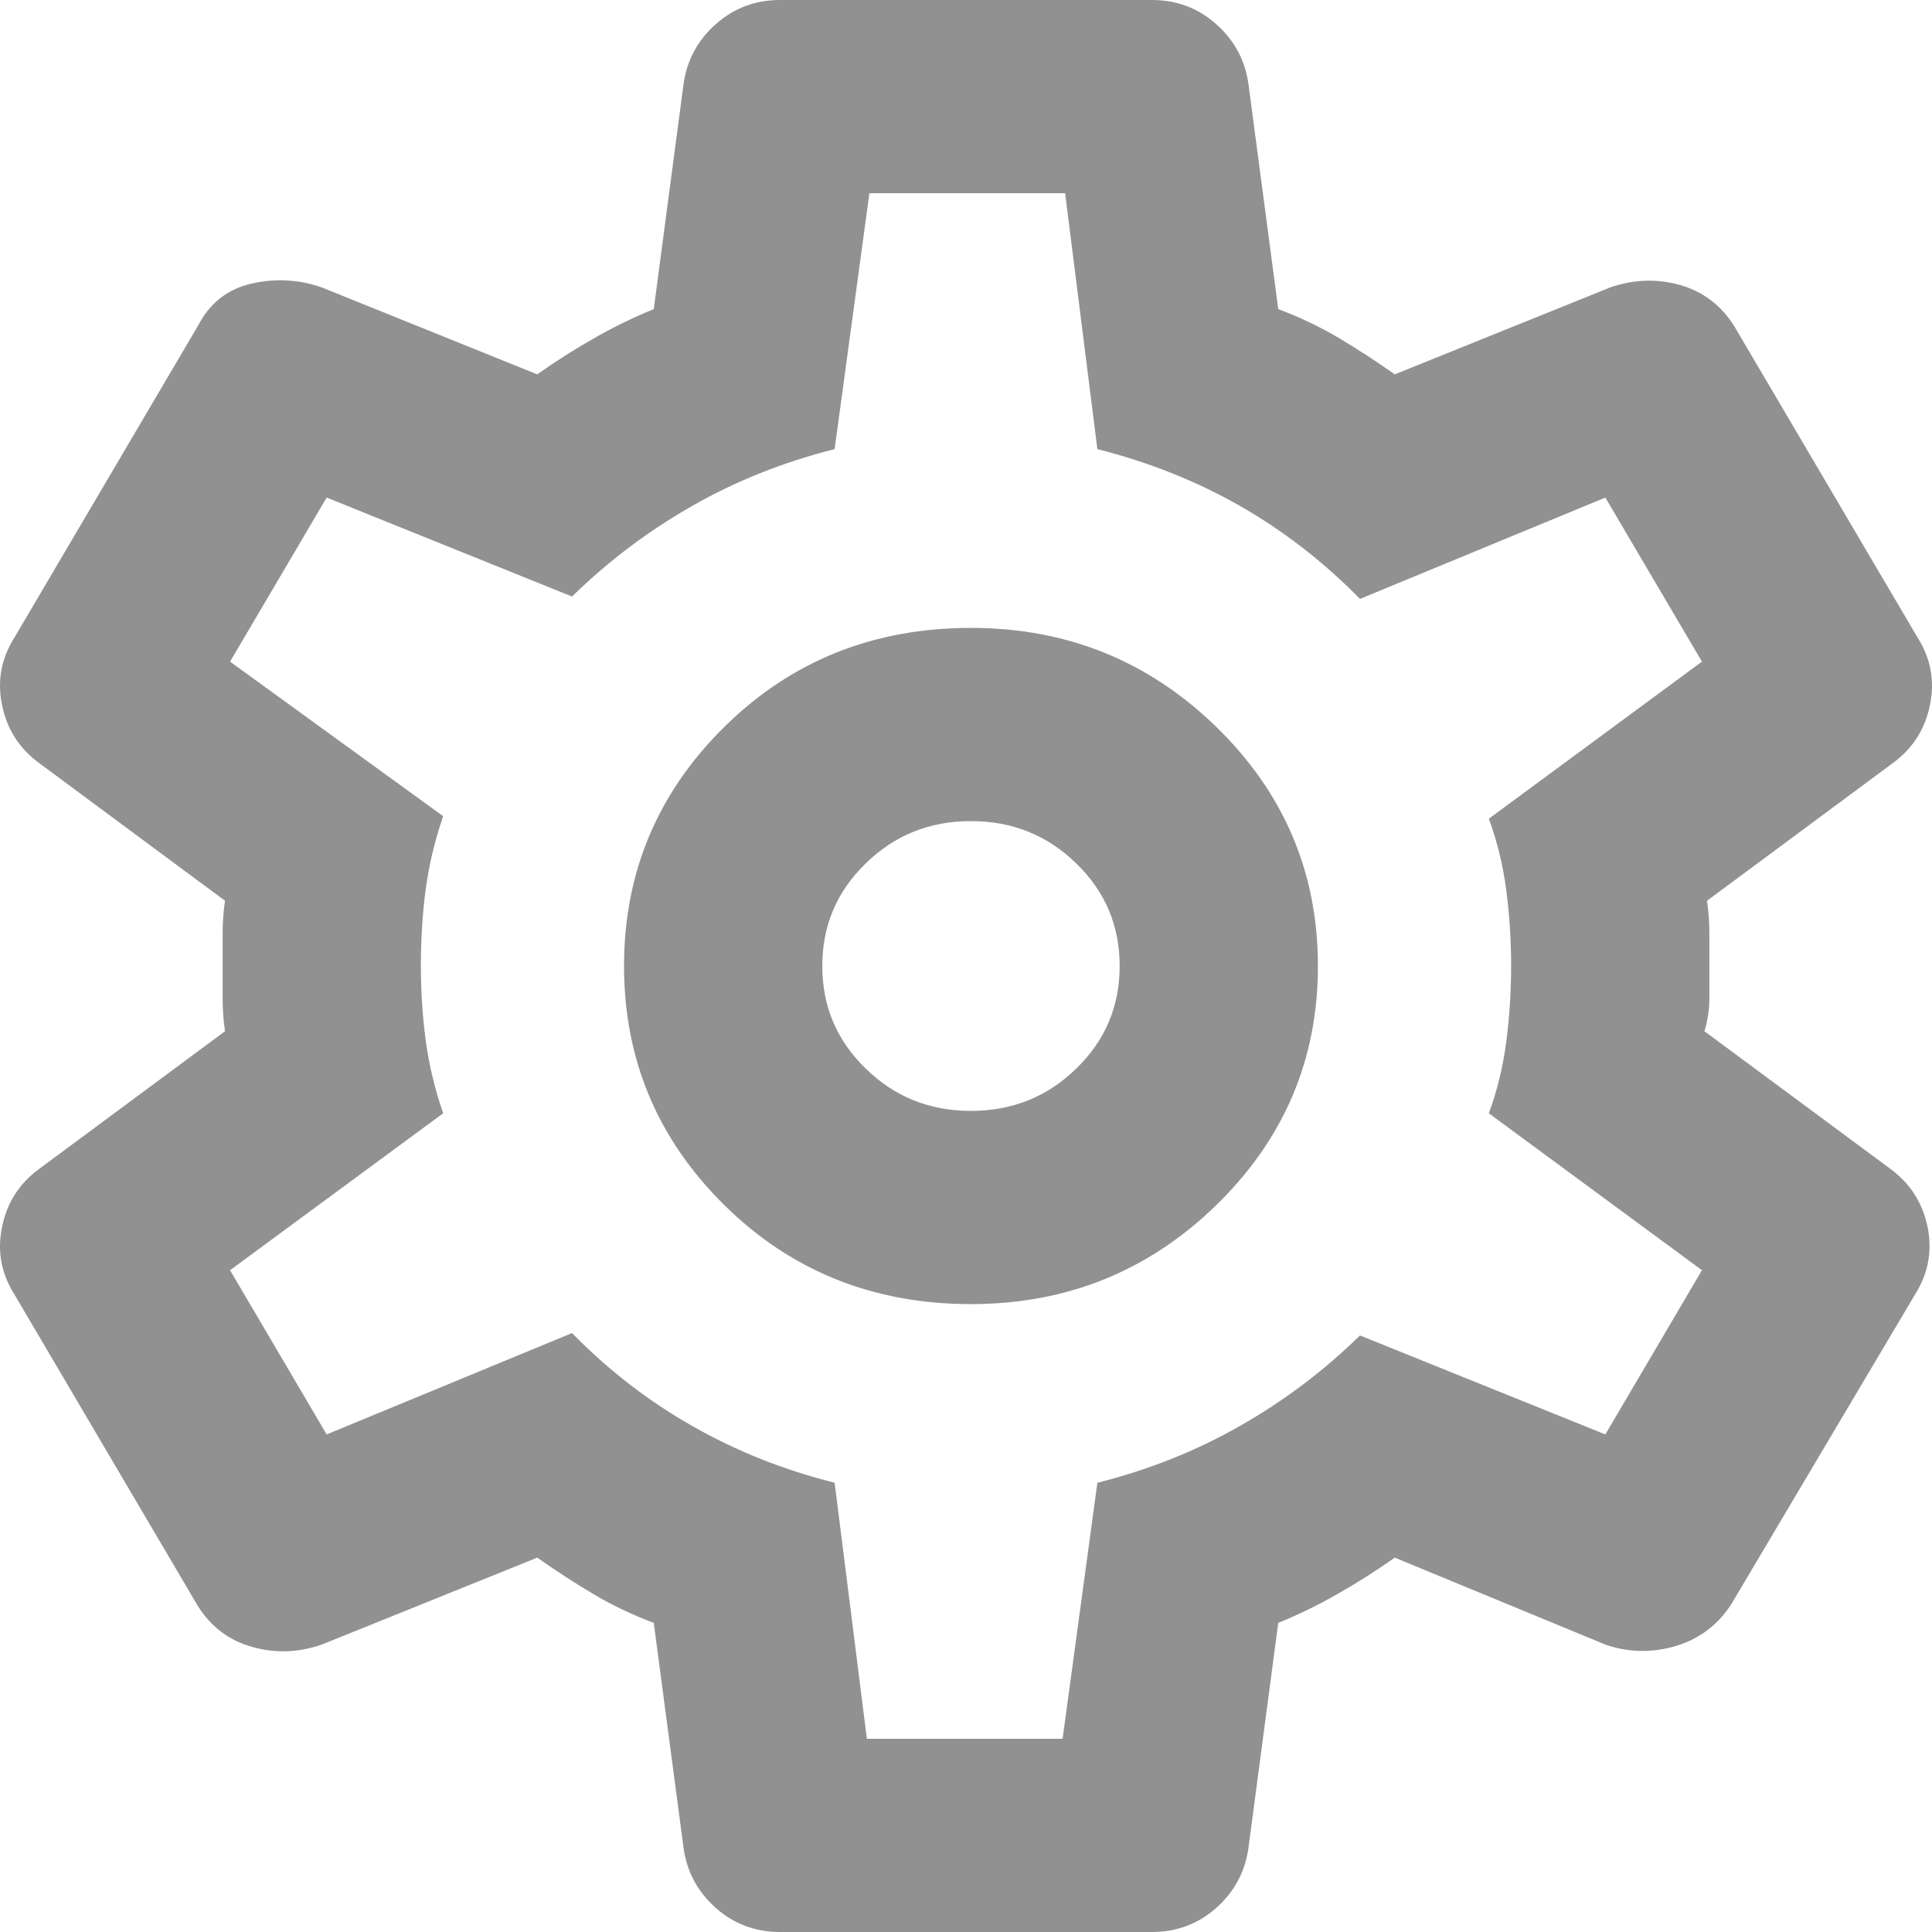
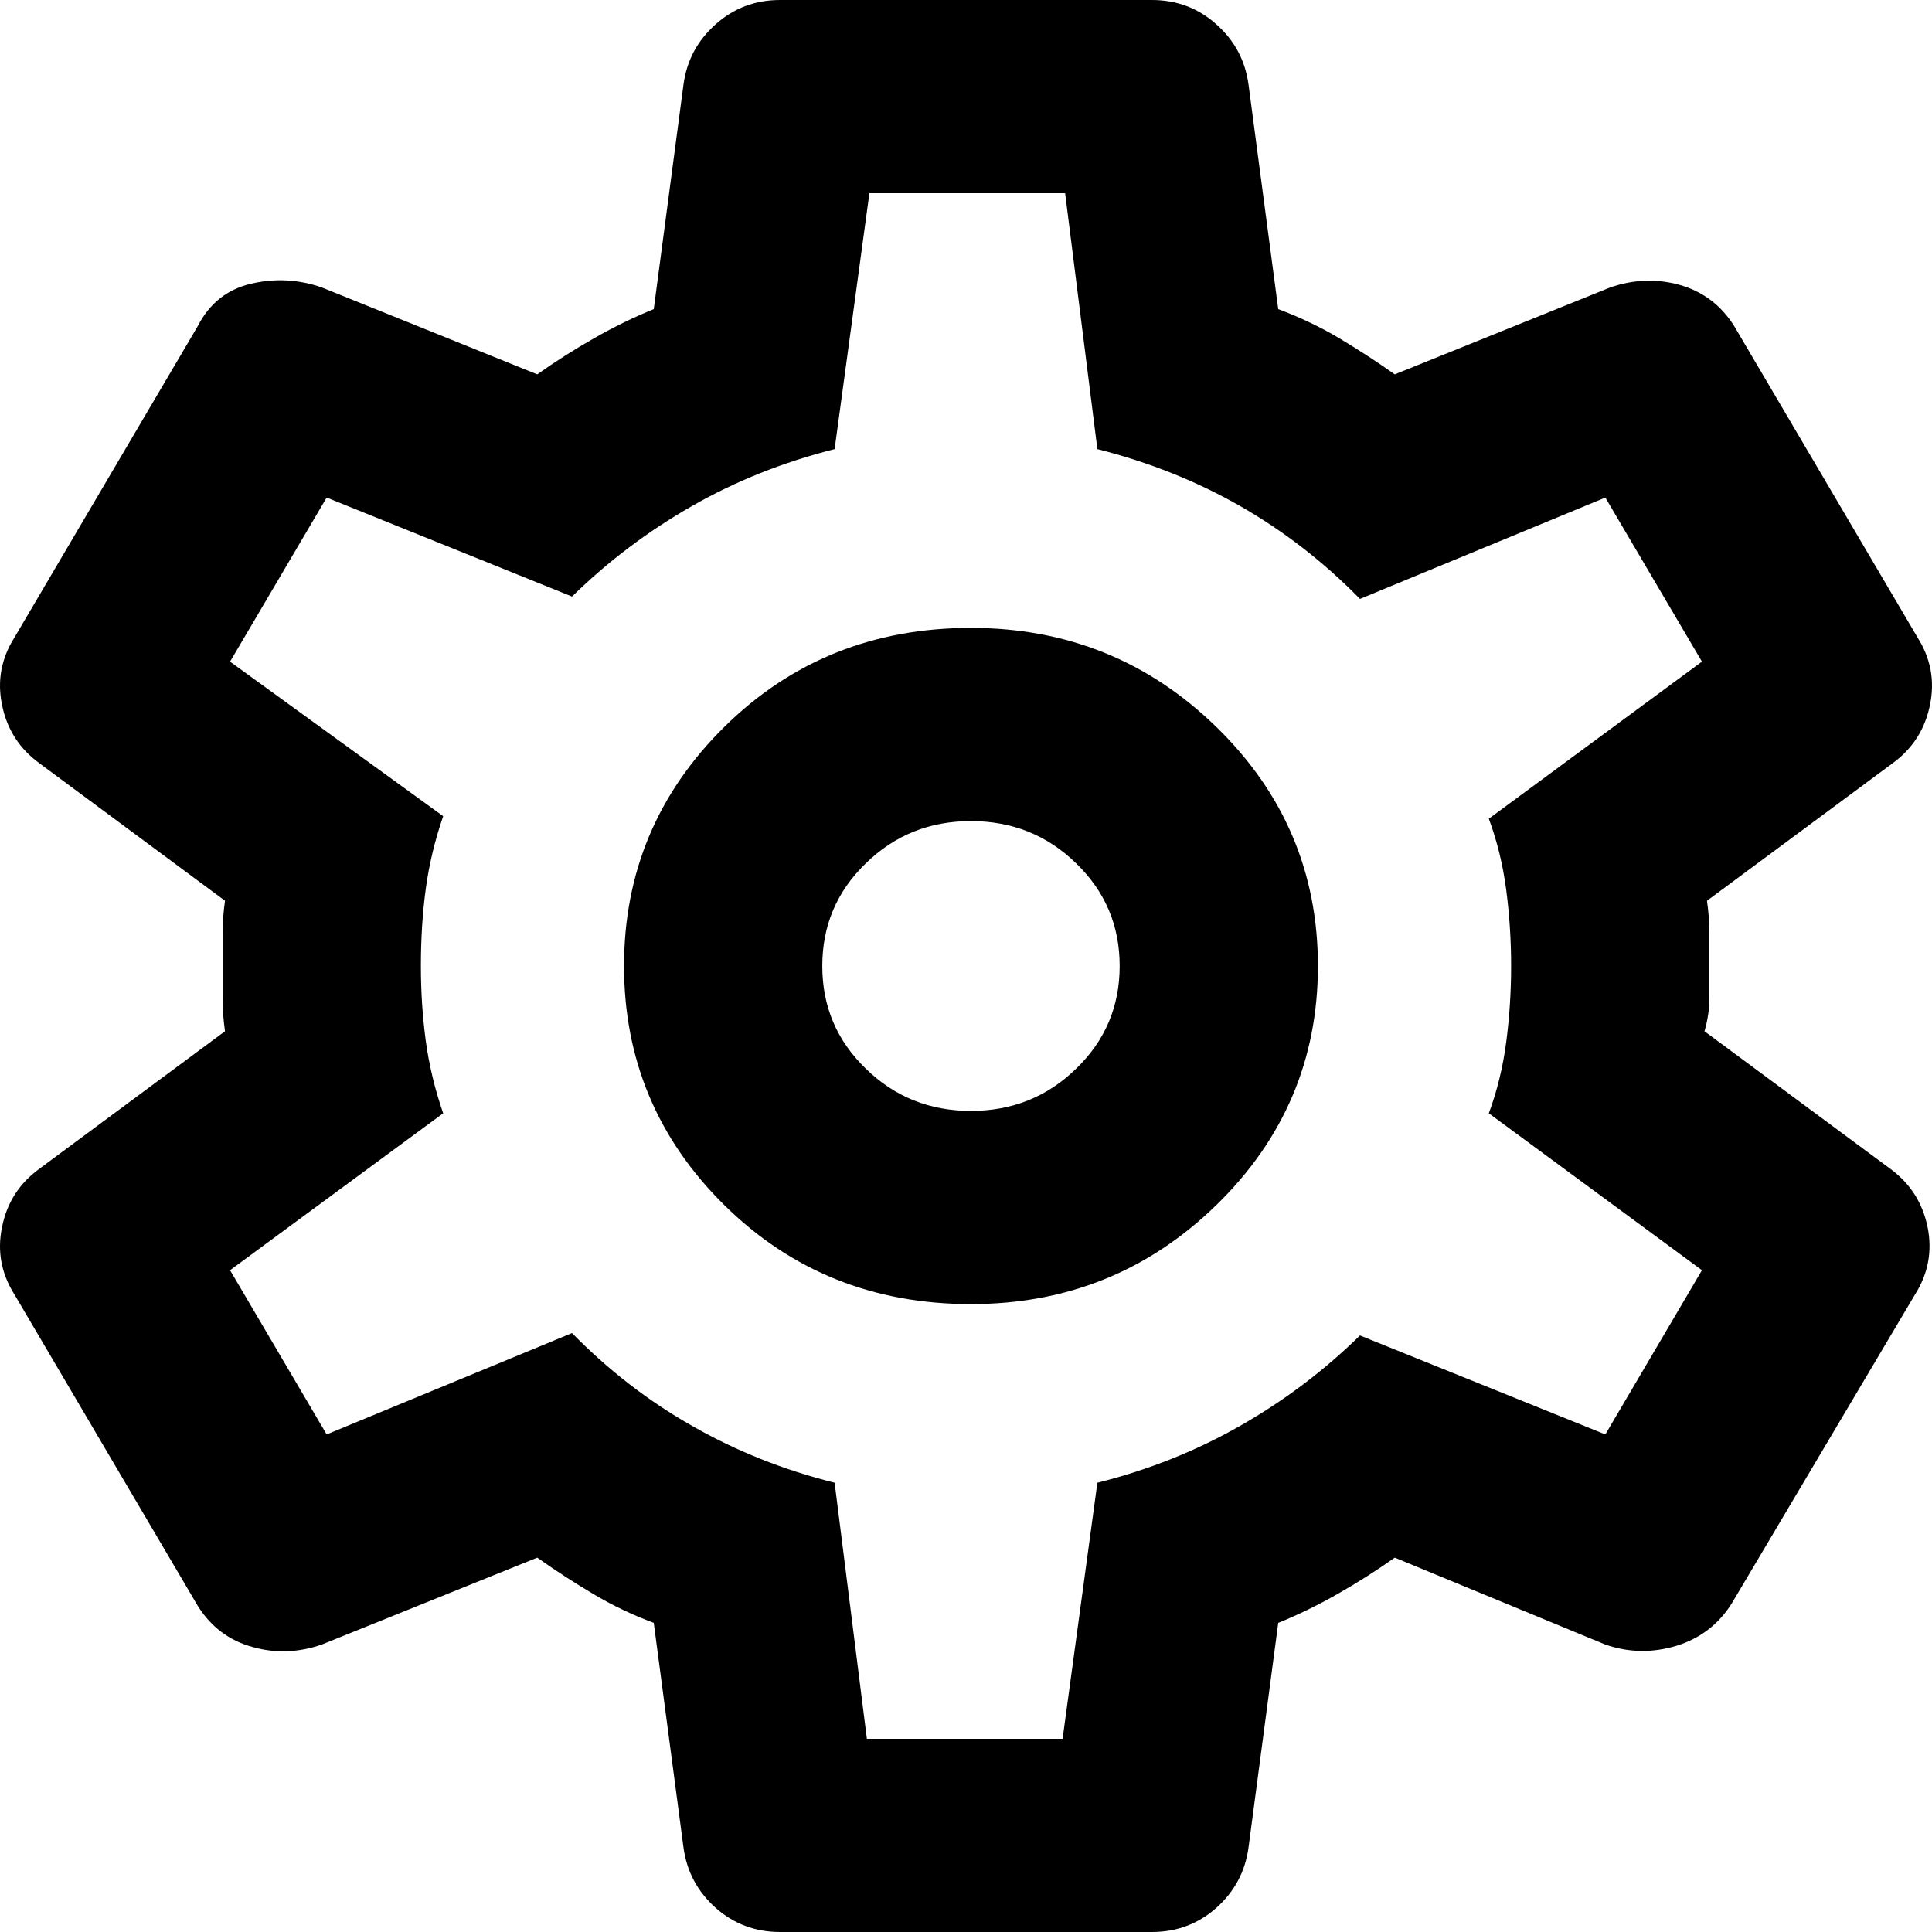
<svg xmlns="http://www.w3.org/2000/svg" width="13" height="13" viewBox="0 0 13 13" fill="none">
-   <path d="M7.751 13H5.249C5.083 13 4.938 12.946 4.816 12.838C4.694 12.729 4.621 12.594 4.599 12.431L4.399 10.92C4.255 10.866 4.118 10.801 3.991 10.725C3.863 10.649 3.738 10.568 3.615 10.481L2.165 11.066C2.009 11.12 1.853 11.126 1.698 11.082C1.542 11.039 1.42 10.947 1.331 10.806L0.097 8.71C0.008 8.569 -0.02 8.418 0.014 8.255C0.047 8.092 0.13 7.963 0.264 7.865L1.514 6.939C1.503 6.863 1.498 6.79 1.498 6.719V6.28C1.498 6.21 1.503 6.137 1.514 6.061L0.264 5.135C0.13 5.037 0.047 4.907 0.014 4.745C-0.02 4.582 0.008 4.431 0.097 4.29L1.331 2.194C1.409 2.042 1.528 1.947 1.689 1.909C1.851 1.871 2.009 1.88 2.165 1.934L3.615 2.519C3.738 2.432 3.865 2.351 3.999 2.275C4.132 2.199 4.266 2.134 4.399 2.08L4.599 0.569C4.621 0.406 4.694 0.271 4.816 0.163C4.938 0.054 5.083 0 5.249 0H7.751C7.917 0 8.062 0.054 8.184 0.163C8.306 0.271 8.379 0.406 8.401 0.569L8.601 2.08C8.745 2.134 8.882 2.199 9.01 2.275C9.137 2.351 9.262 2.432 9.385 2.519L10.835 1.934C10.991 1.88 11.147 1.874 11.302 1.917C11.458 1.961 11.58 2.053 11.669 2.194L12.903 4.29C12.992 4.431 13.02 4.582 12.986 4.745C12.953 4.907 12.87 5.037 12.736 5.135L11.486 6.061C11.497 6.137 11.502 6.21 11.502 6.28V6.719C11.502 6.79 11.491 6.863 11.469 6.939L12.72 7.865C12.853 7.963 12.936 8.092 12.97 8.255C13.003 8.418 12.975 8.569 12.886 8.71L11.652 10.79C11.563 10.931 11.438 11.026 11.278 11.075C11.116 11.123 10.958 11.12 10.802 11.066L9.385 10.481C9.262 10.568 9.135 10.649 9.001 10.725C8.868 10.801 8.734 10.866 8.601 10.92L8.401 12.431C8.379 12.594 8.306 12.729 8.184 12.838C8.062 12.946 7.917 13 7.751 13ZM6.533 8.775C7.178 8.775 7.728 8.553 8.184 8.109C8.64 7.665 8.868 7.128 8.868 6.5C8.868 5.872 8.64 5.335 8.184 4.891C7.728 4.447 7.178 4.225 6.533 4.225C5.877 4.225 5.324 4.447 4.874 4.891C4.424 5.335 4.199 5.872 4.199 6.5C4.199 7.128 4.424 7.665 4.874 8.109C5.324 8.553 5.877 8.775 6.533 8.775ZM6.533 7.475C6.255 7.475 6.019 7.38 5.825 7.19C5.63 7.001 5.533 6.771 5.533 6.5C5.533 6.229 5.63 5.999 5.825 5.81C6.019 5.62 6.255 5.525 6.533 5.525C6.811 5.525 7.048 5.62 7.242 5.81C7.437 5.999 7.534 6.229 7.534 6.5C7.534 6.771 7.437 7.001 7.242 7.19C7.048 7.38 6.811 7.475 6.533 7.475ZM5.833 11.7H7.15L7.384 9.977C7.728 9.891 8.048 9.763 8.343 9.595C8.637 9.428 8.907 9.225 9.151 8.986L10.802 9.652L11.452 8.547L10.018 7.491C10.074 7.34 10.113 7.18 10.135 7.012C10.157 6.844 10.168 6.673 10.168 6.5C10.168 6.327 10.157 6.156 10.135 5.988C10.113 5.82 10.074 5.66 10.018 5.509L11.452 4.452L10.802 3.348L9.151 4.03C8.907 3.781 8.637 3.572 8.343 3.404C8.048 3.236 7.728 3.109 7.384 3.022L7.167 1.3H5.85L5.616 3.022C5.272 3.109 4.952 3.236 4.658 3.404C4.363 3.572 4.093 3.775 3.849 4.014L2.198 3.348L1.548 4.452L2.982 5.492C2.926 5.655 2.887 5.817 2.865 5.98C2.843 6.143 2.832 6.316 2.832 6.5C2.832 6.673 2.843 6.841 2.865 7.004C2.887 7.166 2.926 7.329 2.982 7.491L1.548 8.547L2.198 9.652L3.849 8.97C4.093 9.219 4.363 9.428 4.658 9.595C4.952 9.763 5.272 9.891 5.616 9.977L5.833 11.7Z" fill="#919191" />
+   <path d="M7.751 13H5.249C5.083 13 4.938 12.946 4.816 12.838C4.694 12.729 4.621 12.594 4.599 12.431L4.399 10.92C4.255 10.866 4.118 10.801 3.991 10.725C3.863 10.649 3.738 10.568 3.615 10.481L2.165 11.066C2.009 11.12 1.853 11.126 1.698 11.082C1.542 11.039 1.42 10.947 1.331 10.806L0.097 8.71C0.008 8.569 -0.02 8.418 0.014 8.255C0.047 8.092 0.13 7.963 0.264 7.865L1.514 6.939C1.503 6.863 1.498 6.79 1.498 6.719V6.28C1.498 6.21 1.503 6.137 1.514 6.061L0.264 5.135C0.13 5.037 0.047 4.907 0.014 4.745C-0.02 4.582 0.008 4.431 0.097 4.29L1.331 2.194C1.409 2.042 1.528 1.947 1.689 1.909C1.851 1.871 2.009 1.88 2.165 1.934L3.615 2.519C3.738 2.432 3.865 2.351 3.999 2.275C4.132 2.199 4.266 2.134 4.399 2.08L4.599 0.569C4.621 0.406 4.694 0.271 4.816 0.163C4.938 0.054 5.083 0 5.249 0H7.751C7.917 0 8.062 0.054 8.184 0.163C8.306 0.271 8.379 0.406 8.401 0.569L8.601 2.08C8.745 2.134 8.882 2.199 9.01 2.275C9.137 2.351 9.262 2.432 9.385 2.519L10.835 1.934C10.991 1.88 11.147 1.874 11.302 1.917C11.458 1.961 11.58 2.053 11.669 2.194L12.903 4.29C12.992 4.431 13.02 4.582 12.986 4.745C12.953 4.907 12.87 5.037 12.736 5.135L11.486 6.061C11.497 6.137 11.502 6.21 11.502 6.28V6.719C11.502 6.79 11.491 6.863 11.469 6.939L12.72 7.865C12.853 7.963 12.936 8.092 12.97 8.255C13.003 8.418 12.975 8.569 12.886 8.71L11.652 10.79C11.563 10.931 11.438 11.026 11.278 11.075C11.116 11.123 10.958 11.12 10.802 11.066L9.385 10.481C9.262 10.568 9.135 10.649 9.001 10.725C8.868 10.801 8.734 10.866 8.601 10.92L8.401 12.431C8.379 12.594 8.306 12.729 8.184 12.838C8.062 12.946 7.917 13 7.751 13ZM6.533 8.775C7.178 8.775 7.728 8.553 8.184 8.109C8.64 7.665 8.868 7.128 8.868 6.5C8.868 5.872 8.64 5.335 8.184 4.891C7.728 4.447 7.178 4.225 6.533 4.225C5.877 4.225 5.324 4.447 4.874 4.891C4.424 5.335 4.199 5.872 4.199 6.5C4.199 7.128 4.424 7.665 4.874 8.109C5.324 8.553 5.877 8.775 6.533 8.775ZM6.533 7.475C6.255 7.475 6.019 7.38 5.825 7.19C5.63 7.001 5.533 6.771 5.533 6.5C5.533 6.229 5.63 5.999 5.825 5.81C6.019 5.62 6.255 5.525 6.533 5.525C6.811 5.525 7.048 5.62 7.242 5.81C7.437 5.999 7.534 6.229 7.534 6.5C7.534 6.771 7.437 7.001 7.242 7.19C7.048 7.38 6.811 7.475 6.533 7.475ZM5.833 11.7H7.15L7.384 9.977C7.728 9.891 8.048 9.763 8.343 9.595C8.637 9.428 8.907 9.225 9.151 8.986L10.802 9.652L11.452 8.547L10.018 7.491C10.074 7.34 10.113 7.18 10.135 7.012C10.157 6.844 10.168 6.673 10.168 6.5C10.168 6.327 10.157 6.156 10.135 5.988C10.113 5.82 10.074 5.66 10.018 5.509L11.452 4.452L10.802 3.348L9.151 4.03C8.907 3.781 8.637 3.572 8.343 3.404C8.048 3.236 7.728 3.109 7.384 3.022L7.167 1.3H5.85L5.616 3.022C5.272 3.109 4.952 3.236 4.658 3.404C4.363 3.572 4.093 3.775 3.849 4.014L2.198 3.348L1.548 4.452L2.982 5.492C2.926 5.655 2.887 5.817 2.865 5.98C2.843 6.143 2.832 6.316 2.832 6.5C2.832 6.673 2.843 6.841 2.865 7.004C2.887 7.166 2.926 7.329 2.982 7.491L1.548 8.547L2.198 9.652L3.849 8.97C4.093 9.219 4.363 9.428 4.658 9.595C4.952 9.763 5.272 9.891 5.616 9.977L5.833 11.7Z" fill="currentColor" />
</svg>
